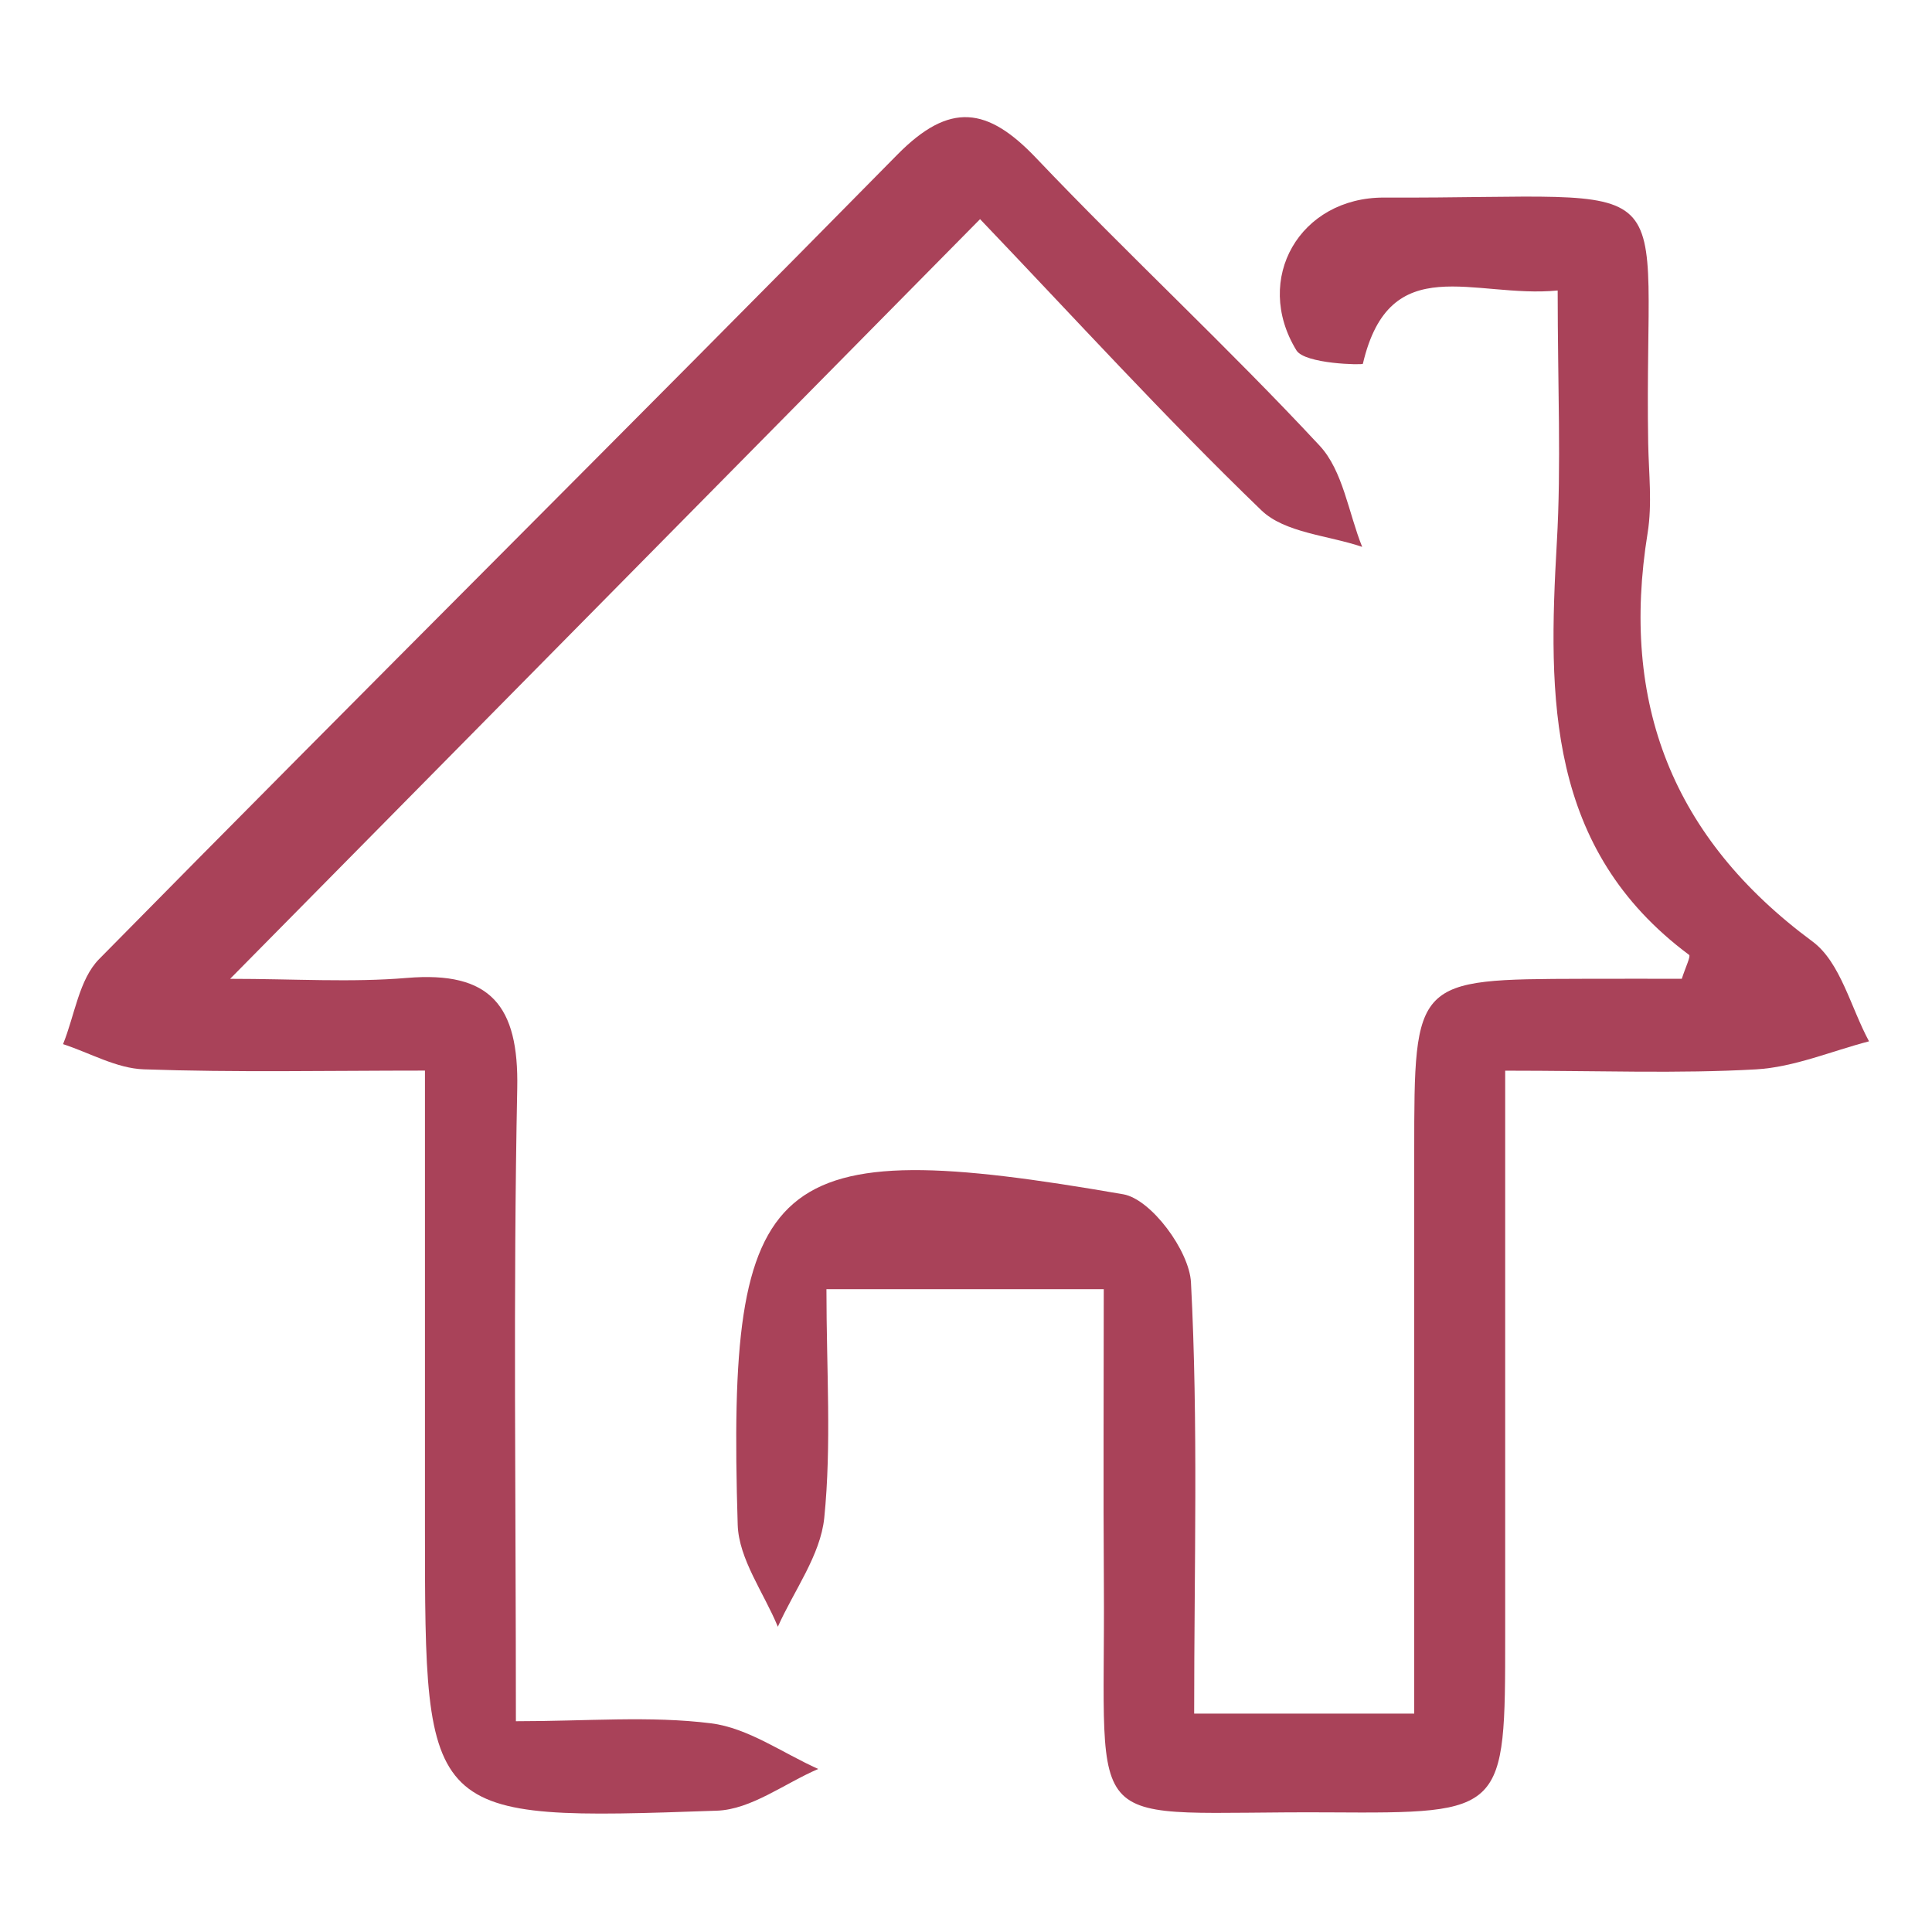
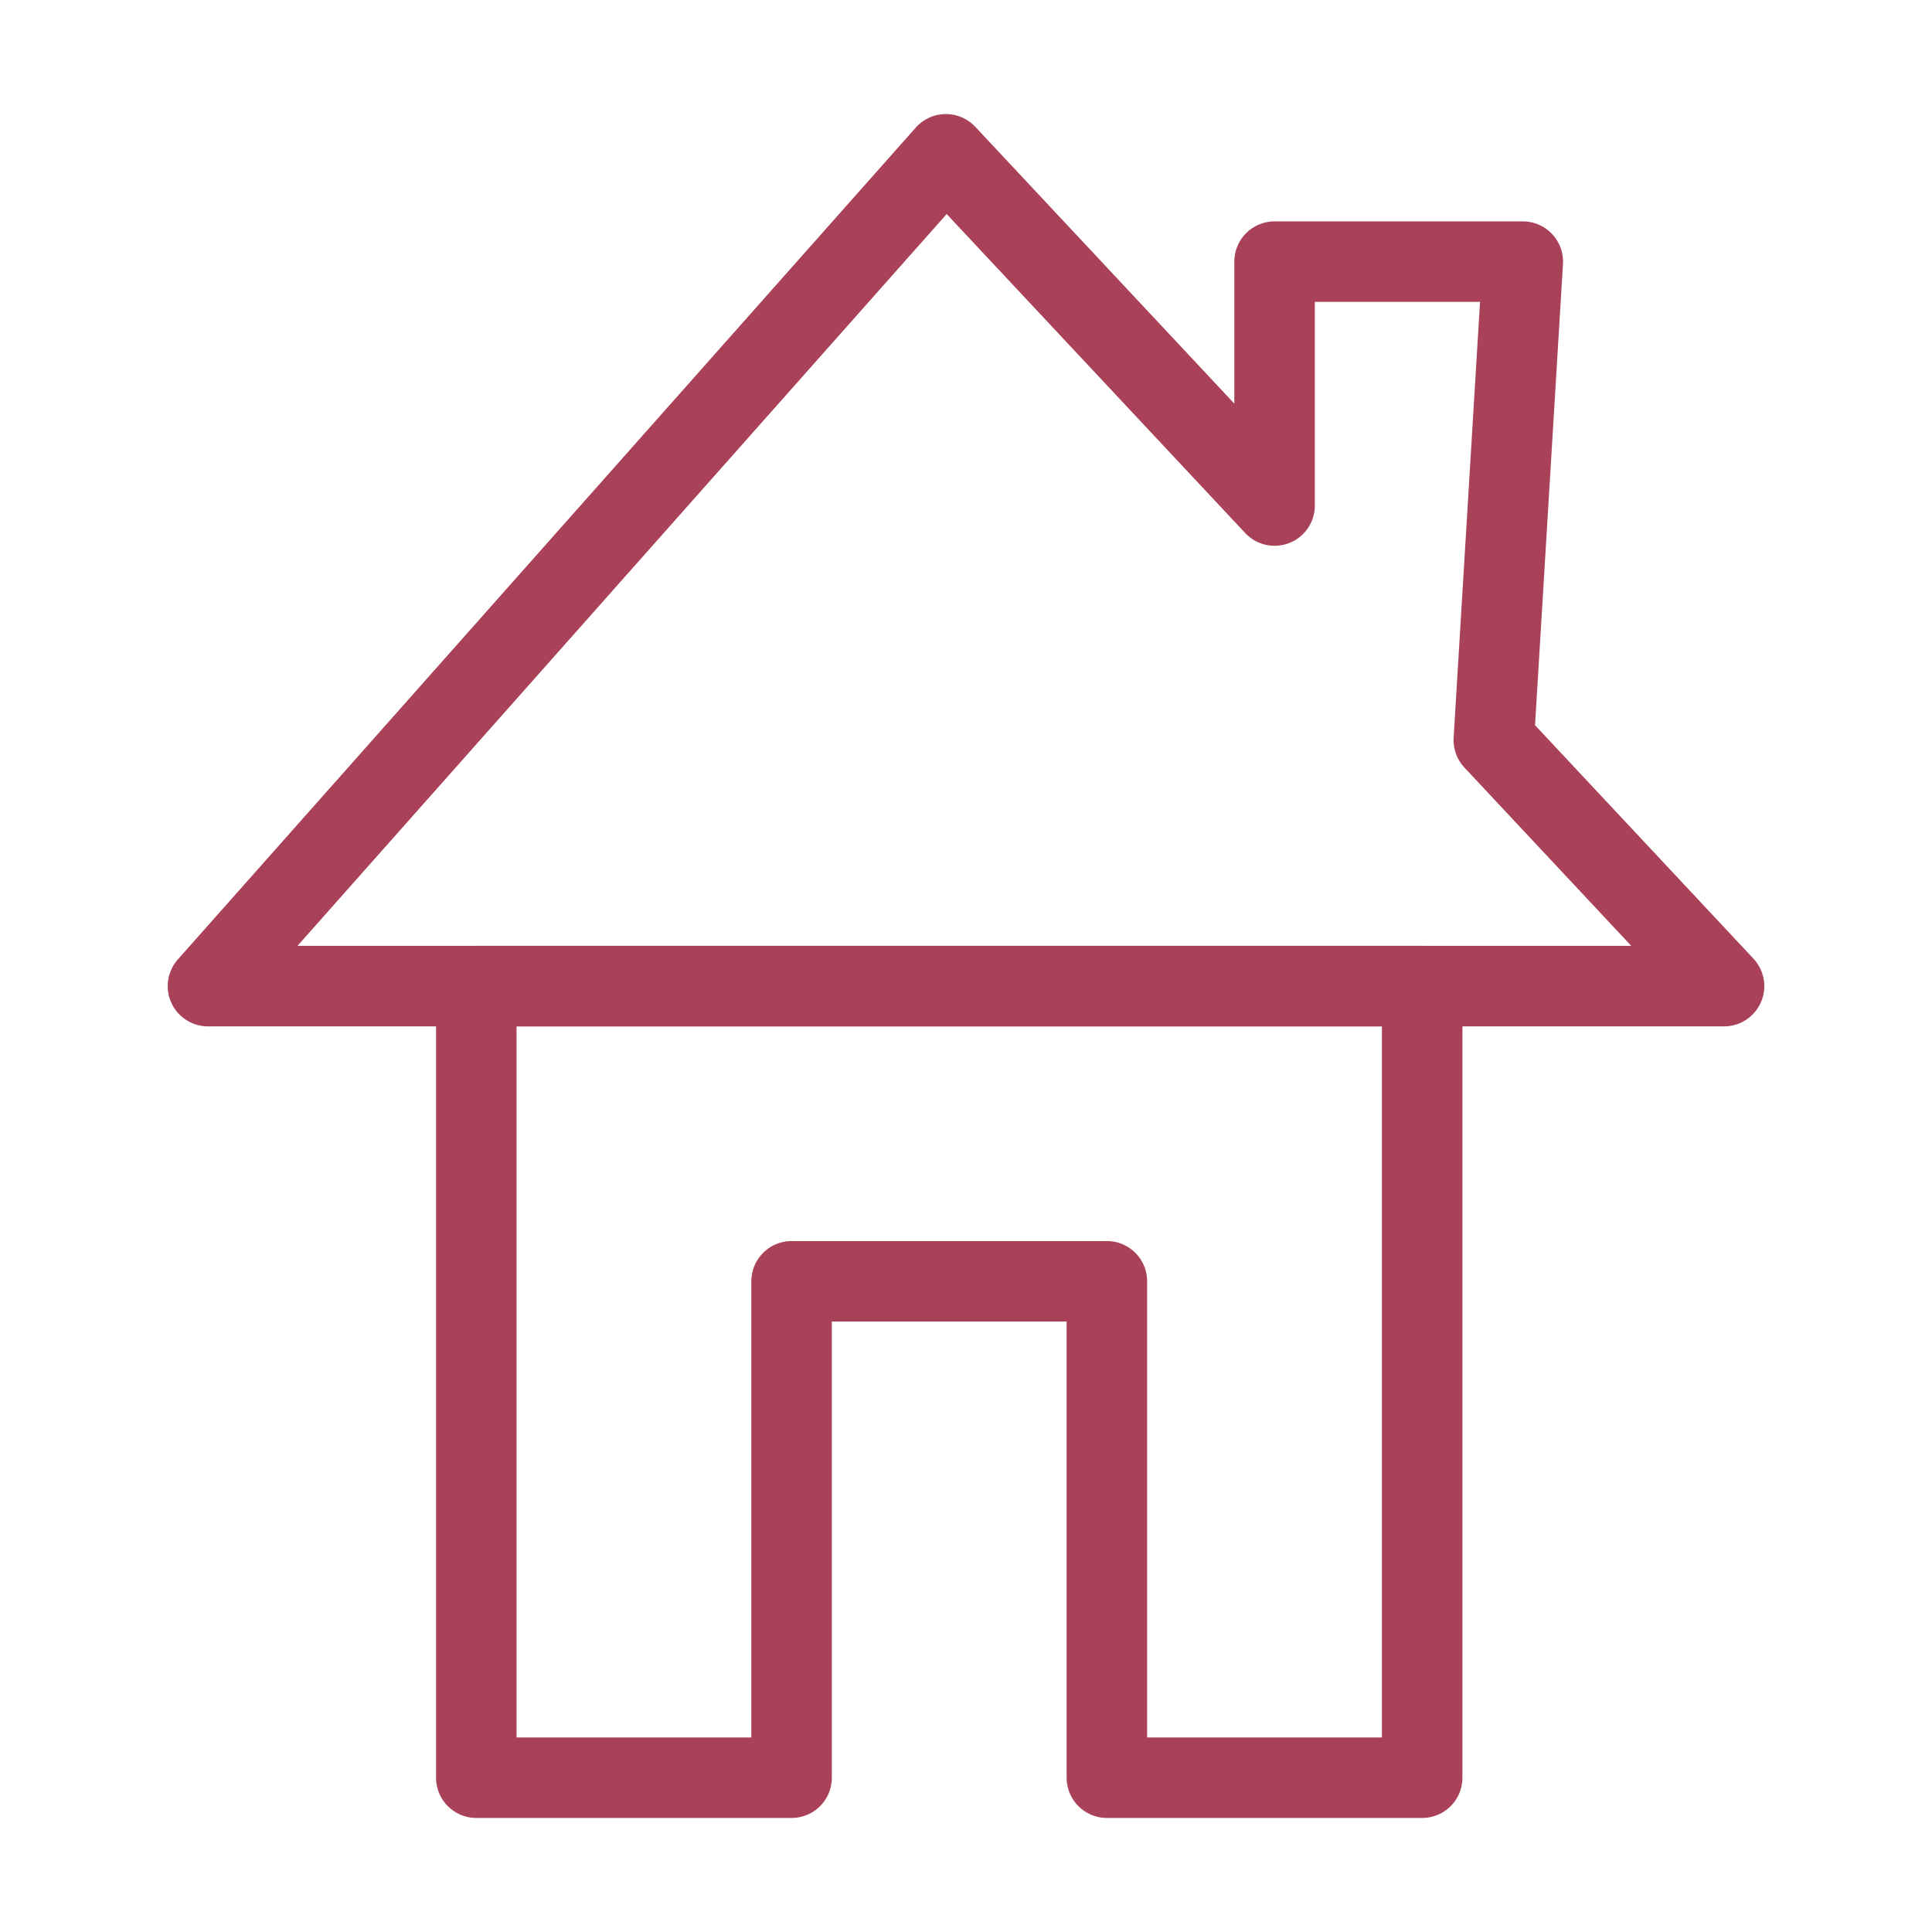
<svg xmlns="http://www.w3.org/2000/svg" xmlns:xlink="http://www.w3.org/1999/xlink" version="1.1" id="Layer_1" x="0px" y="0px" width="72px" height="72px" viewBox="0 0 72 72" enable-background="new 0 0 72 72" xml:space="preserve">
  <g>
-     <defs>
-       <rect id="SVGID_1_" x="-51.479" y="-461.521" width="664.504" height="1181.341" />
-     </defs>
-     <clipPath id="SVGID_2_">
-       <use xlink:href="#SVGID_1_" overflow="visible" />
-     </clipPath>
-     <g clip-path="url(#SVGID_2_)">
-       <defs>
-         <path id="SVGID_3_" d="M58.05,10.826c-3.125,0.304-6.255-1.559-7.26,2.732c-0.01,0.048-2.162,0.012-2.477-0.503     c-1.626-2.659,0.125-5.704,3.271-5.692c11.54,0.048,9.665-1.332,9.839,9.158c0.021,1.115,0.155,2.255-0.021,3.342     c-1.026,6.342,0.922,11.362,6.143,15.223c1.046,0.773,1.424,2.458,2.108,3.721c-1.402,0.365-2.79,0.963-4.207,1.045     c-2.893,0.164-5.801,0.049-9.352,0.049c0,7.229,0.001,14.143,0,21.059c0,6.588-0.002,6.623-6.539,6.582     c-9.43-0.061-8.353,1.146-8.417-8.516c-0.024-3.582-0.004-7.164-0.004-10.982H30.799c0,3.021,0.194,5.795-0.081,8.521     c-0.142,1.396-1.127,2.707-1.73,4.059c-0.521-1.268-1.457-2.52-1.496-3.803C27.085,43.6,28.663,42.219,41.863,44.508     c1.036,0.182,2.461,2.107,2.521,3.283c0.274,5.252,0.119,10.527,0.119,16.07h8.201c0-7.094-0.002-14.021,0-20.947     c0.002-6.419,0.003-6.42,6.28-6.437c1.246-0.004,2.492-0.001,3.692-0.001c0.133-0.418,0.34-0.839,0.272-0.89     c-5.305-3.949-5.259-9.577-4.93-15.362C58.187,17.319,58.05,14.395,58.05,10.826" />
-       </defs>
-       <clipPath id="SVGID_4_">
-         <use xlink:href="#SVGID_3_" overflow="visible" />
-       </clipPath>
-       <rect x="24.761" y="4.652" clip-path="url(#SVGID_4_)" fill-rule="evenodd" clip-rule="evenodd" fill="#A94259" width="47.566" height="65.583" />
+     <g>
+       <g display="none">
+         <defs>
+           <rect id="SVGID_1_" x="-51.479" y="-461.521" width="664.504" height="1181.341" />
+         </defs>
+         <clipPath id="SVGID_2_" display="inline">
+           <use xlink:href="#SVGID_1_" overflow="visible" />
+         </clipPath>
+         <g display="inline" clip-path="url(#SVGID_2_)">
+           <g>
+             <g>
+               <defs>
+                 <path id="SVGID_3_" d="M58.05,10.826c-3.125,0.304-6.255-1.559-7.26,2.732c-0.011,0.048-2.162,0.012-2.478-0.503         c-1.625-2.659,0.125-5.704,3.271-5.692c11.54,0.048,9.665-1.332,9.839,9.158c0.021,1.115,0.155,2.255-0.021,3.342         c-1.025,6.342,0.923,11.362,6.144,15.223c1.046,0.773,1.424,2.458,2.106,3.721c-1.4,0.365-2.789,0.963-4.207,1.045         c-2.893,0.164-5.801,0.049-9.352,0.049c0,7.229,0.002,14.145,0,21.061c0,6.588-0.002,6.623-6.539,6.582         c-9.43-0.062-8.353,1.146-8.416-8.518c-0.025-3.582-0.005-7.164-0.005-10.98H30.799c0,3.021,0.194,5.795-0.081,8.521         c-0.142,1.396-1.127,2.707-1.73,4.06c-0.521-1.269-1.457-2.521-1.496-3.804C27.085,43.6,28.663,42.219,41.863,44.508         c1.035,0.182,2.461,2.107,2.521,3.283c0.274,5.252,0.119,10.527,0.119,16.07h8.201c0-7.094-0.002-14.021,0-20.947         c0.002-6.419,0.003-6.42,6.28-6.437c1.246-0.004,2.492-0.001,3.69-0.001c0.134-0.418,0.341-0.839,0.272-0.89         c-5.307-3.949-5.26-9.577-4.932-15.362C58.188,17.319,58.05,14.395,58.05,10.826" />
+               </defs>
+               <clipPath id="SVGID_4_">
+                 <use xlink:href="#SVGID_3_" overflow="visible" />
+               </clipPath>
+               <rect x="24.761" y="4.652" clip-path="url(#SVGID_4_)" fill="#A94259" width="47.566" height="65.583" />
+             </g>
+           </g>
+           <g>
+             <defs>
+               <rect id="SVGID_5_" x="-51.479" y="-461.521" width="664.504" height="1181.341" />
+             </defs>
+             <clipPath id="SVGID_6_">
+               <use xlink:href="#SVGID_5_" overflow="visible" />
+             </clipPath>
+             <g clip-path="url(#SVGID_6_)">
+               <g>
+                 <g>
+                   <defs>
+                     <rect id="SVGID_7_" x="-51.479" y="-461.521" width="664.504" height="1181.341" />
+                   </defs>
+                   <clipPath id="SVGID_8_">
+                     <use xlink:href="#SVGID_7_" overflow="visible" />
+                   </clipPath>
+                   <g clip-path="url(#SVGID_8_)">
+                     <g>
+                       <g>
+                         <defs>
+                           <path id="SVGID_9_" d="M5.361,39.852c-1.013-0.033-2.006-0.611-3.011-0.939c0.434-1.07,0.595-2.41,1.343-3.169" />
+                         </defs>
+                         <defs>
+                           <path id="SVGID_10_" d="M8.576,36.478" />
+                         </defs>
+                         <clipPath id="SVGID_11_">
+                           <use xlink:href="#SVGID_9_" overflow="visible" />
+                         </clipPath>
+                         <clipPath id="SVGID_12_" clip-path="url(#SVGID_11_)">
+                           <use xlink:href="#SVGID_10_" overflow="visible" />
+                         </clipPath>
+                         <polyline clip-path="url(#SVGID_12_)" fill="#A94259" points="53.439,70.262 -0.323,70.262 -0.323,1.691            " />
+                       </g>
+                     </g>
+                   </g>
+                 </g>
+               </g>
+             </g>
+           </g>
+         </g>
+       </g>
    </g>
  </g>
-   <g>
-     <defs>
-       <rect id="SVGID_5_" x="-51.479" y="-461.521" width="664.504" height="1181.341" />
-     </defs>
-     <clipPath id="SVGID_6_">
-       <use xlink:href="#SVGID_5_" overflow="visible" />
-     </clipPath>
-     <g clip-path="url(#SVGID_6_)">
-       <defs>
-         <path id="SVGID_7_" d="M8.576,36.478c2.397,0,4.509,0.142,6.595-0.034c3.106-0.258,4.167,1.027,4.105,4.113     c-0.154,7.65-0.05,15.309-0.05,23.588c2.664,0,4.999-0.207,7.271,0.078c1.381,0.172,2.667,1.107,3.996,1.701     c-1.258,0.541-2.502,1.512-3.778,1.555c-10.877,0.383-10.878,0.332-10.878-10.547V39.898c-3.67,0-7.076,0.072-10.476-0.047     c-1.013-0.033-2.006-0.611-3.011-0.939c0.434-1.07,0.595-2.41,1.343-3.169C13.57,25.713,23.562,15.798,33.437,5.768     c1.961-1.992,3.368-1.781,5.179,0.123c3.456,3.634,7.147,7.046,10.562,10.717c0.872,0.938,1.075,2.5,1.586,3.773     c-1.272-0.434-2.881-0.519-3.758-1.365c-3.591-3.464-6.957-7.159-10.482-10.849C26.91,17.906,18.021,26.91,8.576,36.478z" />
-       </defs>
-       <clipPath id="SVGID_8_">
-         <use xlink:href="#SVGID_7_" overflow="visible" />
-       </clipPath>
-       <rect x="-0.323" y="1.691" clip-path="url(#SVGID_8_)" fill-rule="evenodd" clip-rule="evenodd" fill="#A94259" width="53.763" height="68.571" />
-     </g>
-   </g>
+   <polygon fill="none" stroke="#A94259" stroke-width="3" stroke-linecap="round" stroke-linejoin="round" stroke-miterlimit="10" points="  53,36.75 53,66.25 41.25,66.25 41.25,47.75 29.5,47.75 29.5,66.25 17.75,66.25 17.75,36.75 " />
+   <polygon fill="none" stroke="#A94259" stroke-width="3" stroke-linecap="round" stroke-linejoin="round" stroke-miterlimit="10" points="  64.25,36.75 7.75,36.75 35.25,5.75 47.5,18.84 47.5,9.75 56.75,9.75 55.67,27.58 " />
</svg>
